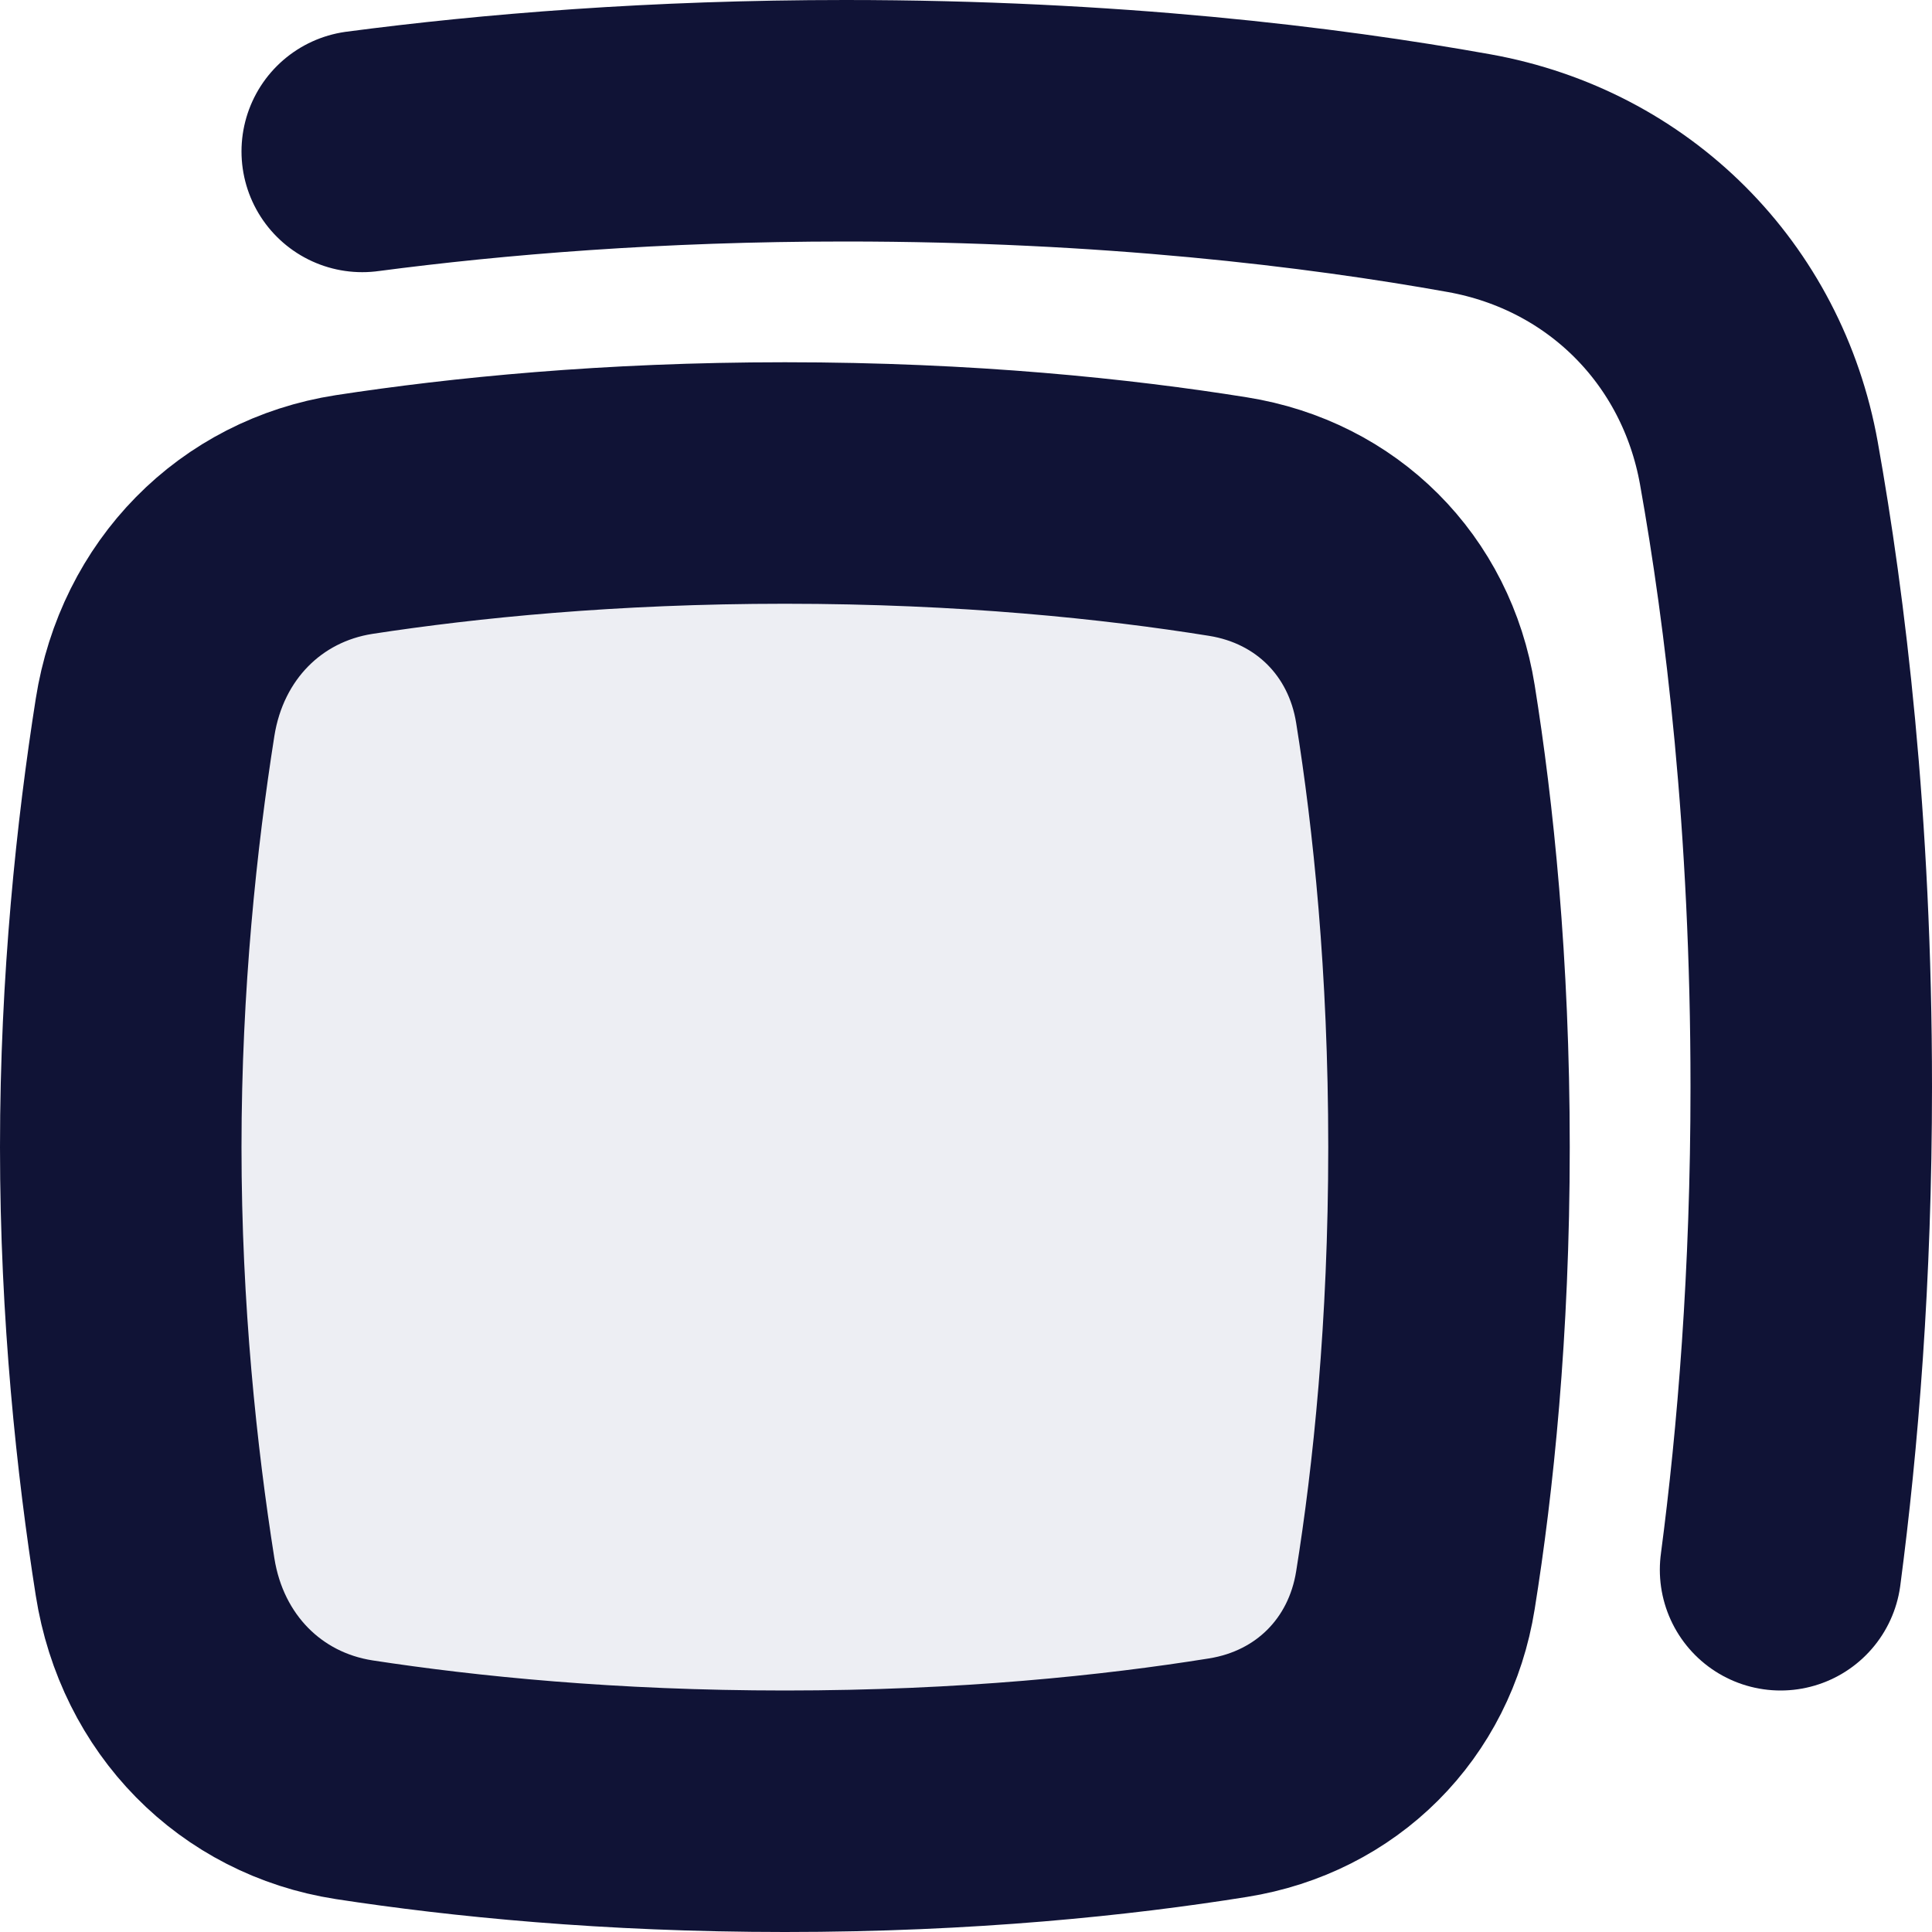
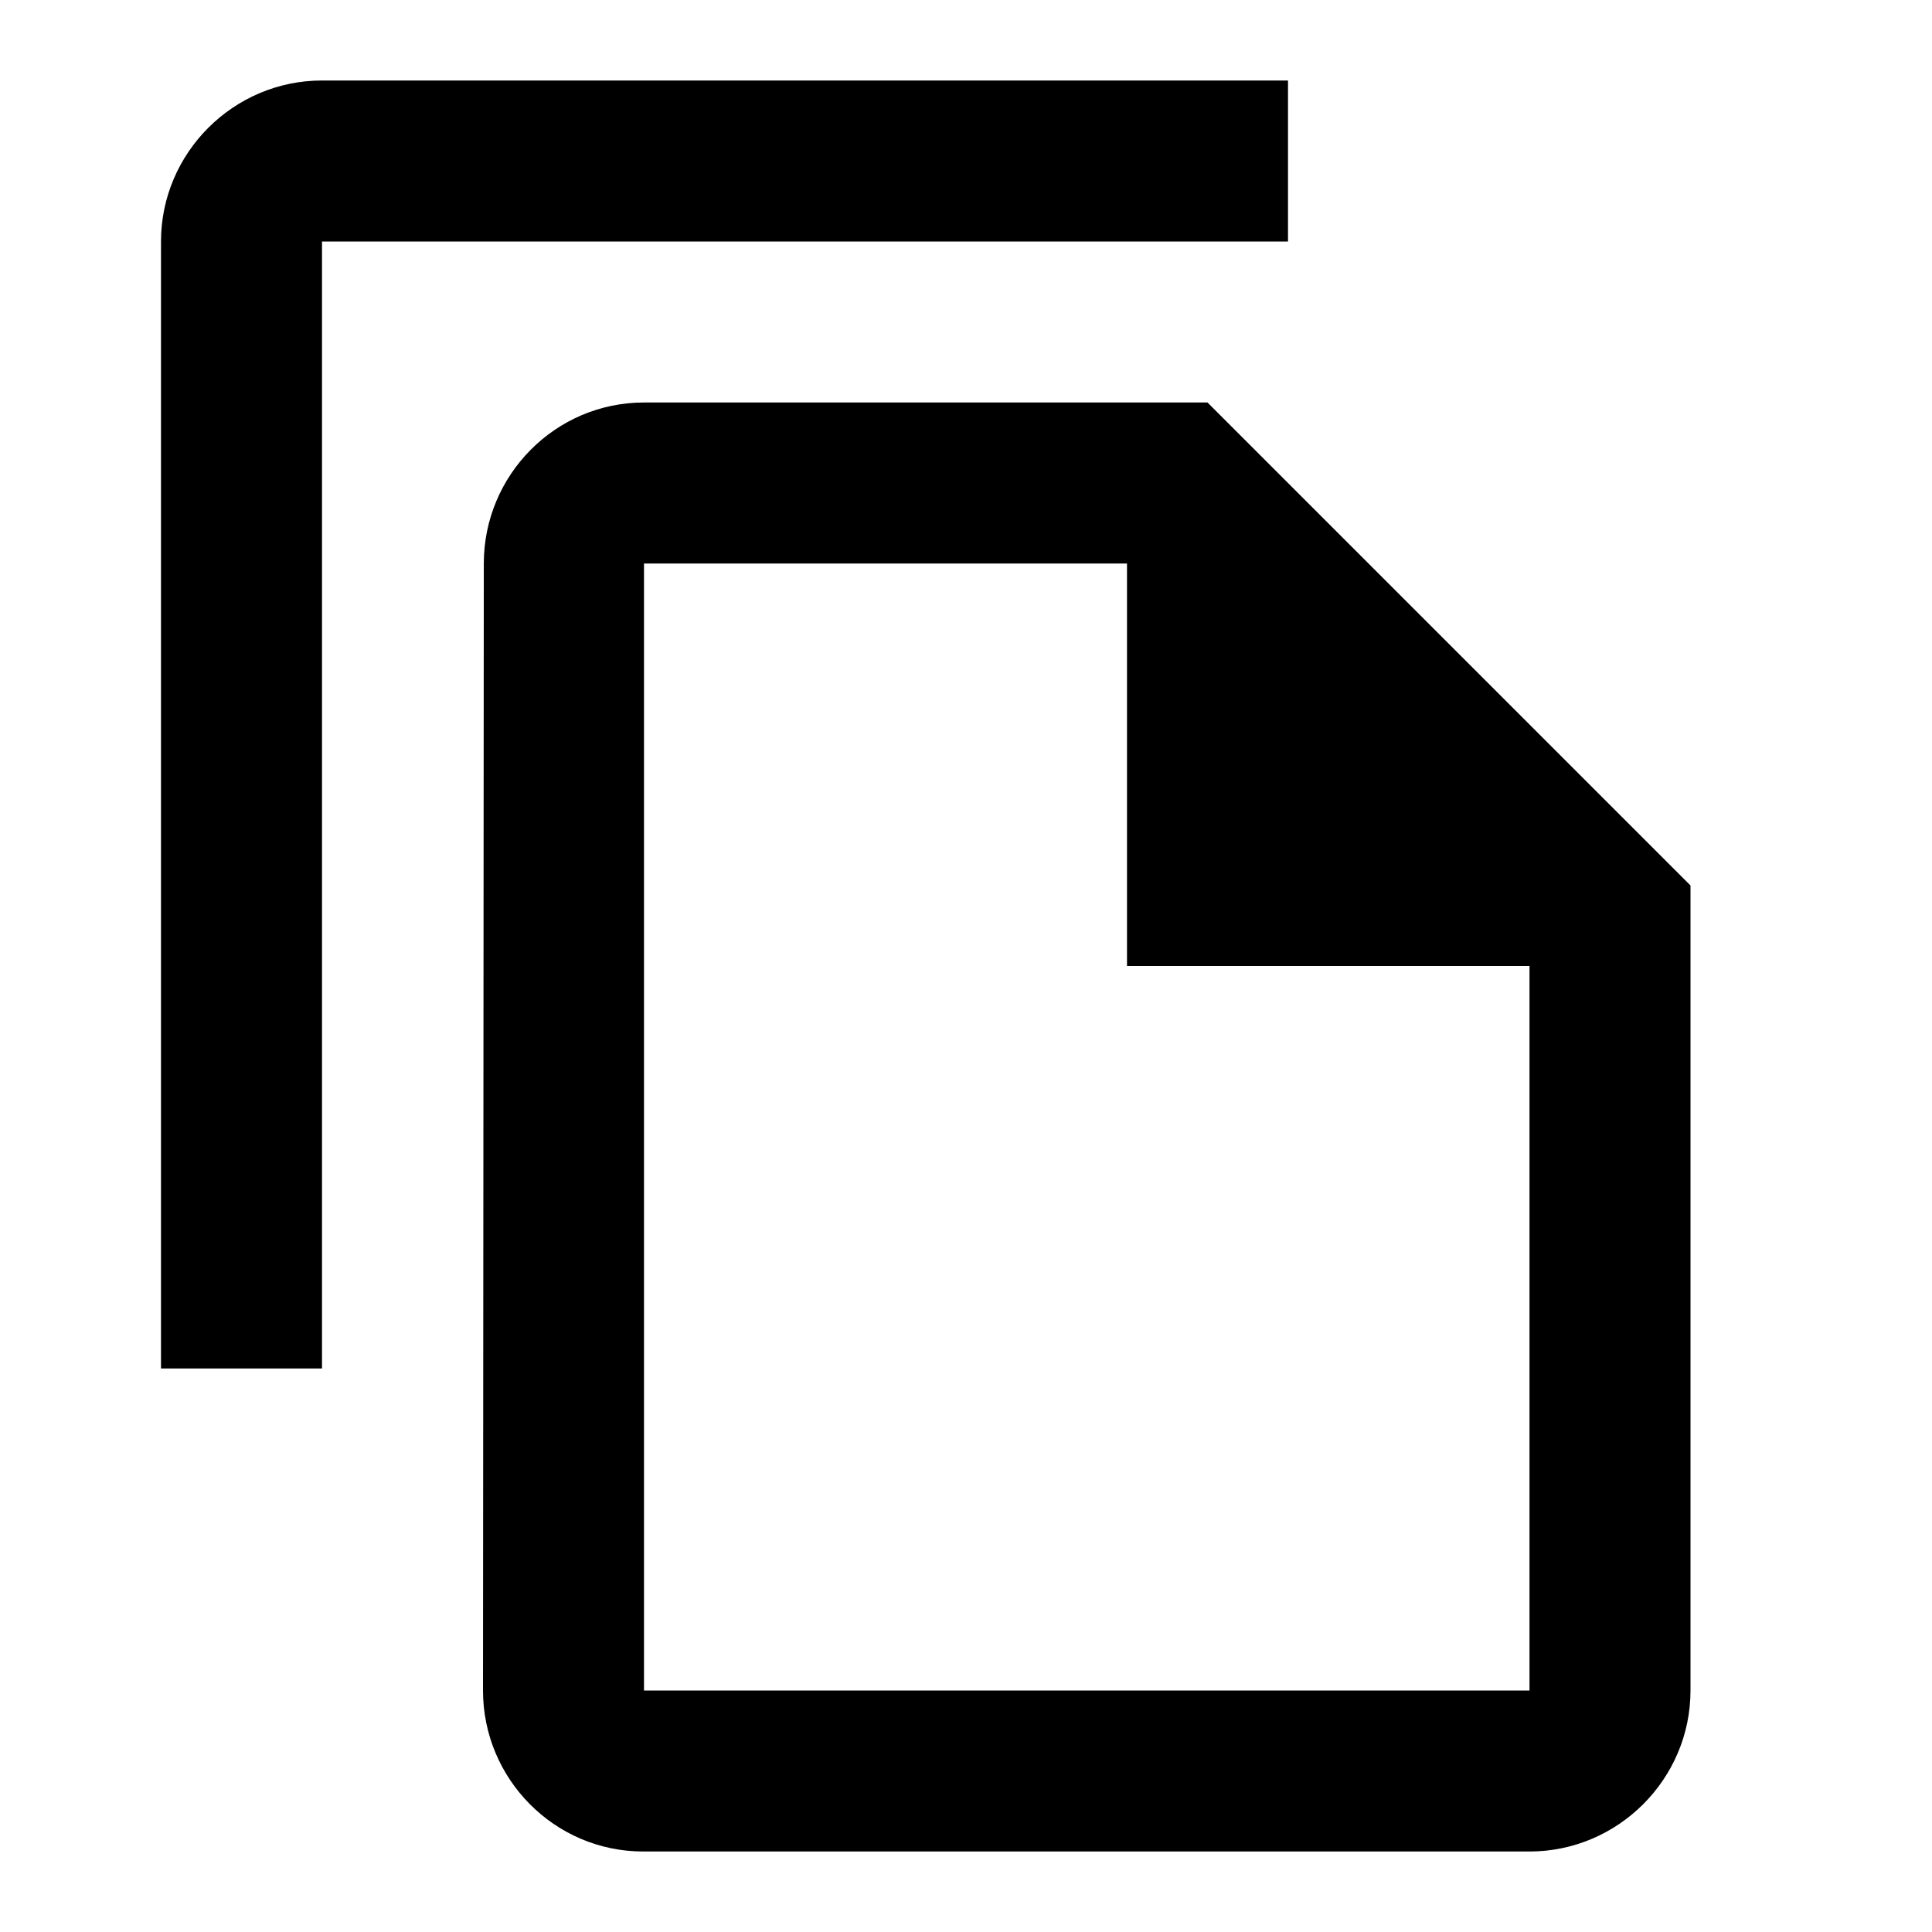
- <svg xmlns="http://www.w3.org/2000/svg" width="16px" height="16px" viewBox="0 0 16 16" version="1.1">
-   <g id="Icons-/-Table-/-Copy" stroke="none" stroke-width="1" fill="none" fill-rule="evenodd">
-     <g id="Copy" transform="translate(1, 1)" stroke="#101336" stroke-width="2">
-       <path d="M13.746,12 C13.889,10.914 14,9.568 14,8 C14,5.812 13.784,4.054 13.566,2.834 C13.343,1.595 12.405,0.656 11.166,0.434 C9.945,0.215 8.188,0 6,0 C4.432,0 3.086,0.111 2,0.254" id="Path" stroke-linecap="round" />
-       <path d="M0.284,4.942 C0.424,4.051 1.075,3.394 1.933,3.261 C2.84,3.122 4.046,3 5.5,3 C7.01,3 8.252,3.131 9.169,3.278 C9.986,3.408 10.592,4.014 10.722,4.831 C10.869,5.748 11,6.99 11,8.5 C11,10.01 10.869,11.252 10.722,12.169 C10.592,12.986 9.986,13.592 9.169,13.722 C8.252,13.869 7.01,14 5.5,14 C4.046,14 2.84,13.878 1.933,13.739 C1.075,13.606 0.424,12.949 0.284,12.058 C0.133,11.101 0,9.865 0,8.5 C0,7.135 0.133,5.9 0.284,4.942 Z" id="Path" fill-opacity="0.1" fill="#4E5287" fill-rule="nonzero" />
-     </g>
-   </g>
+ <svg xmlns="http://www.w3.org/2000/svg" height="24px" viewBox="0 0 24 24" width="24px" fill="#000000">
+   <path d="M0 0h24v24H0V0z" fill="none" />
+   <path d="M16 1H4c-1.1 0-2 .9-2 2v14h2V3h12V1zm-1 4H8c-1.1 0-1.99.9-1.99 2L6 21c0 1.1.89 2 1.99 2H19c1.1 0 2-.9 2-2V11l-6-6zM8 21V7h6v5h5v9H8z" />
</svg>
